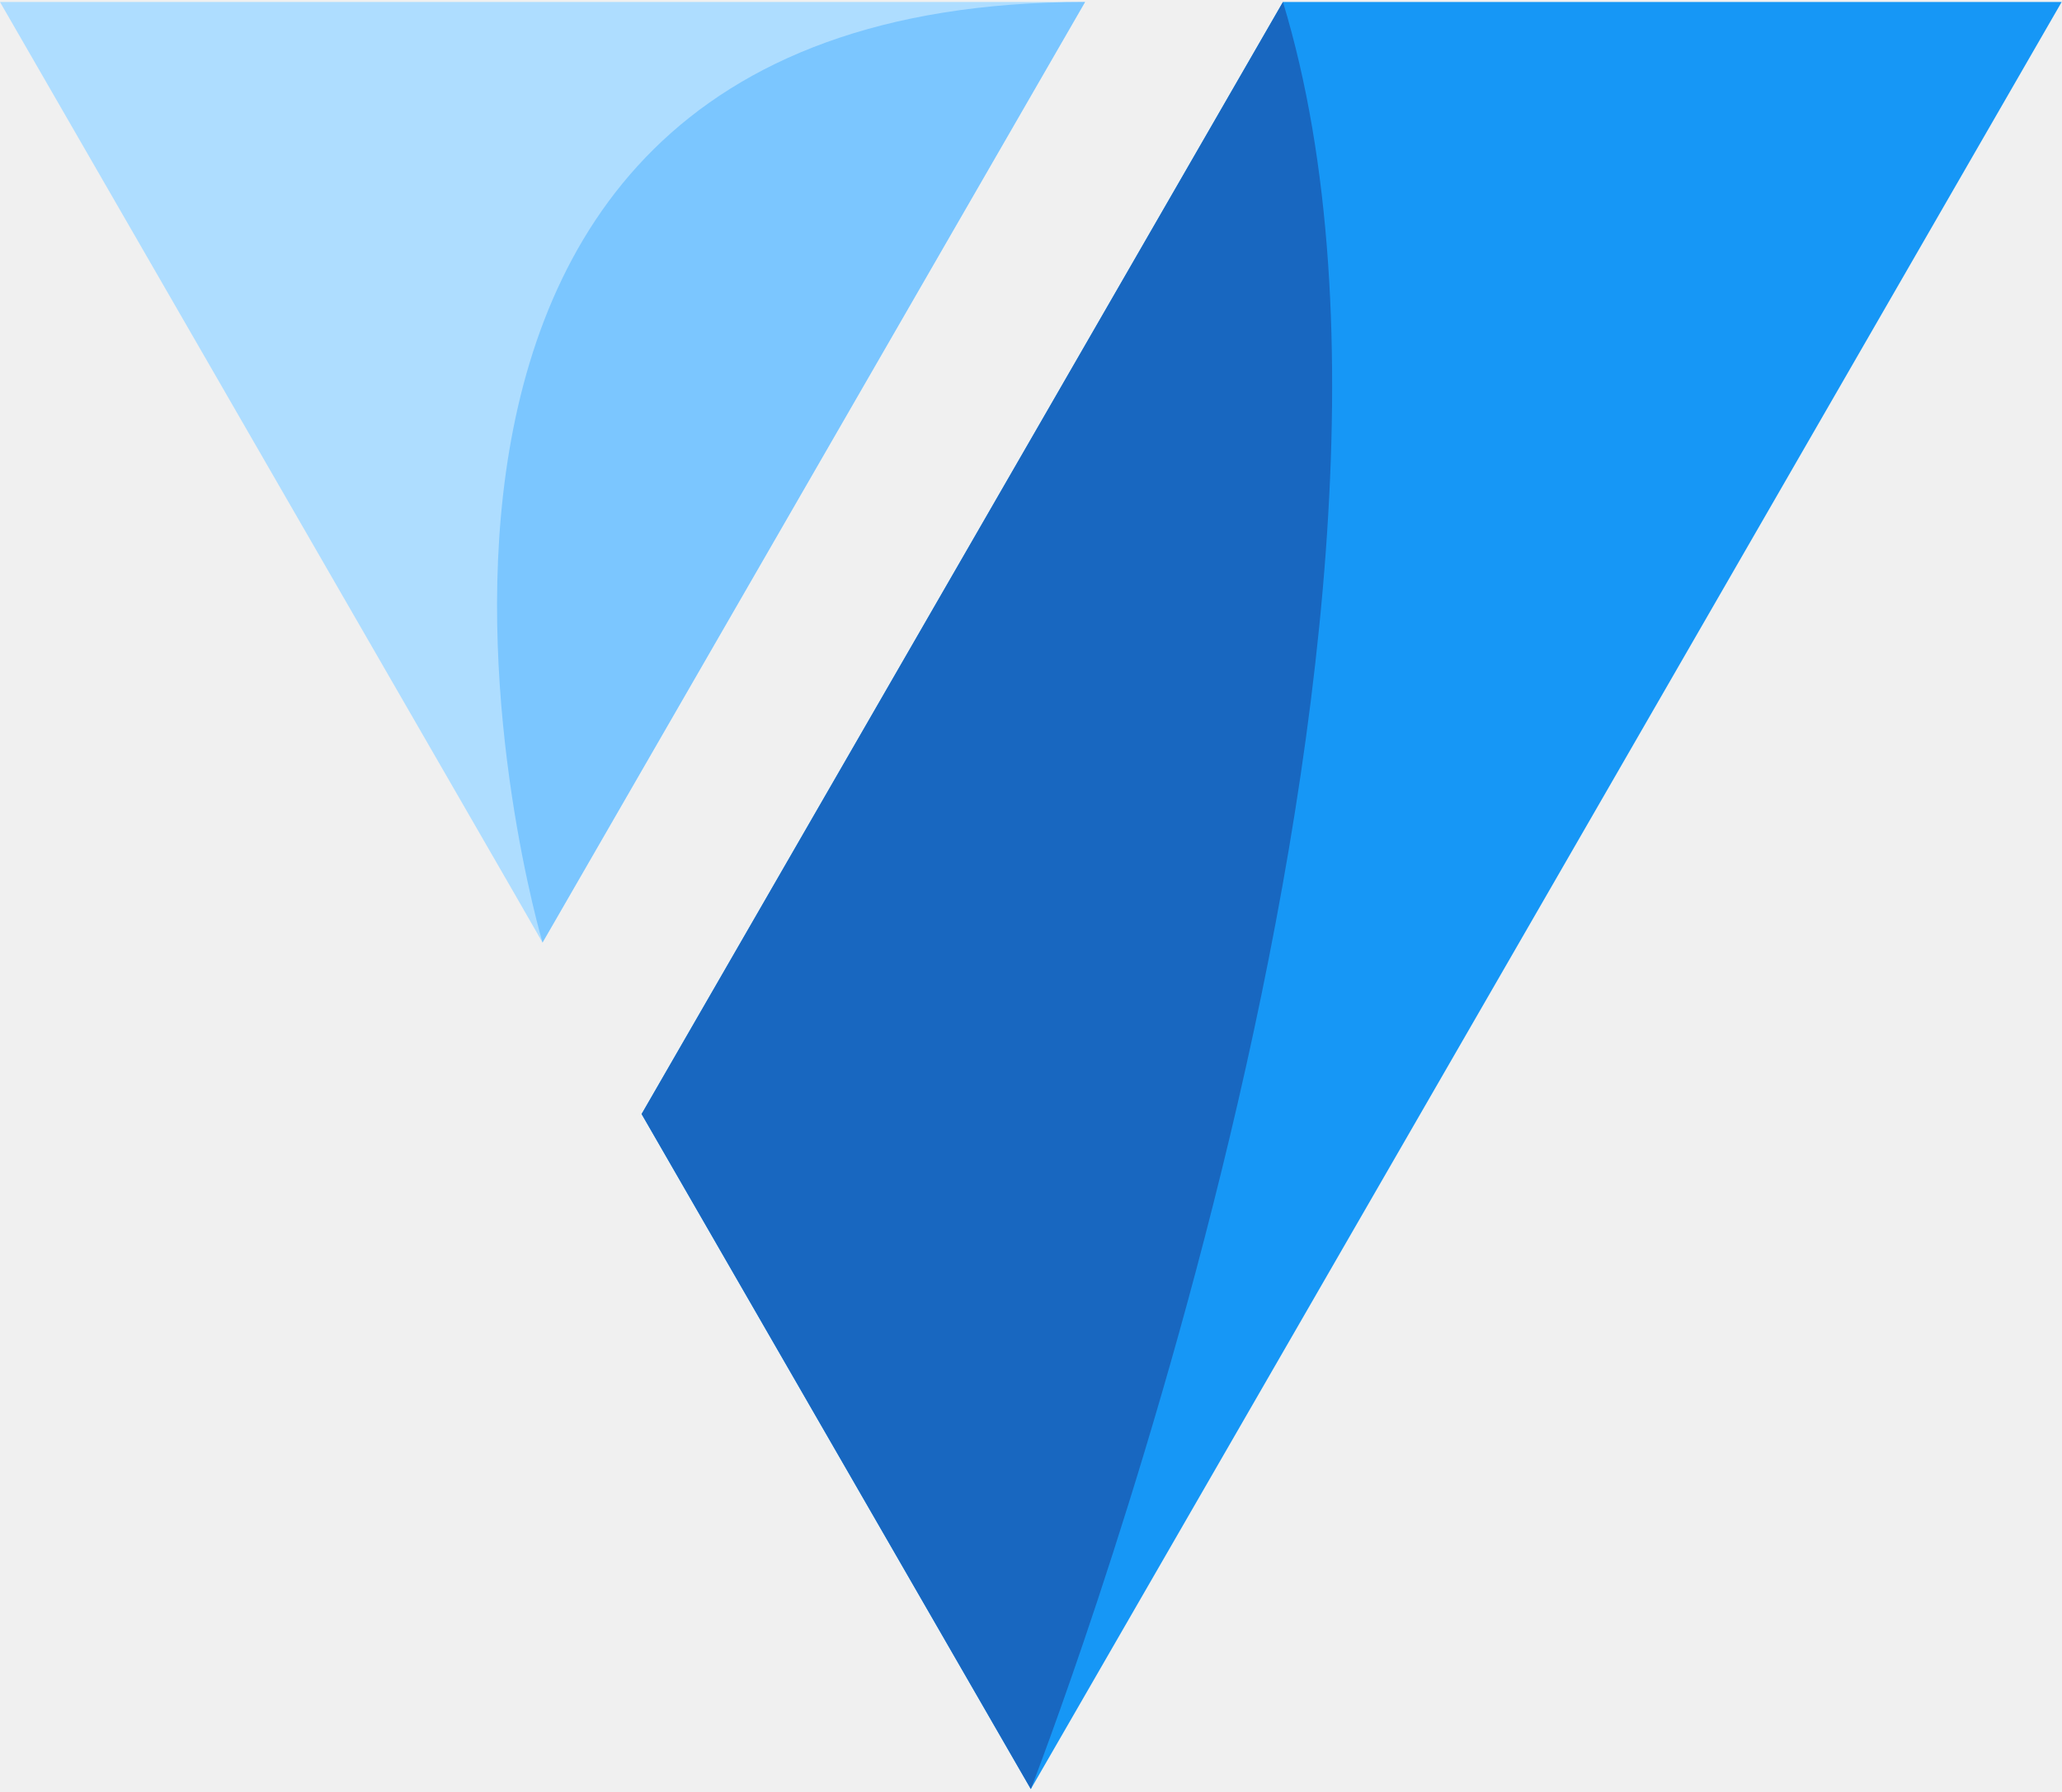
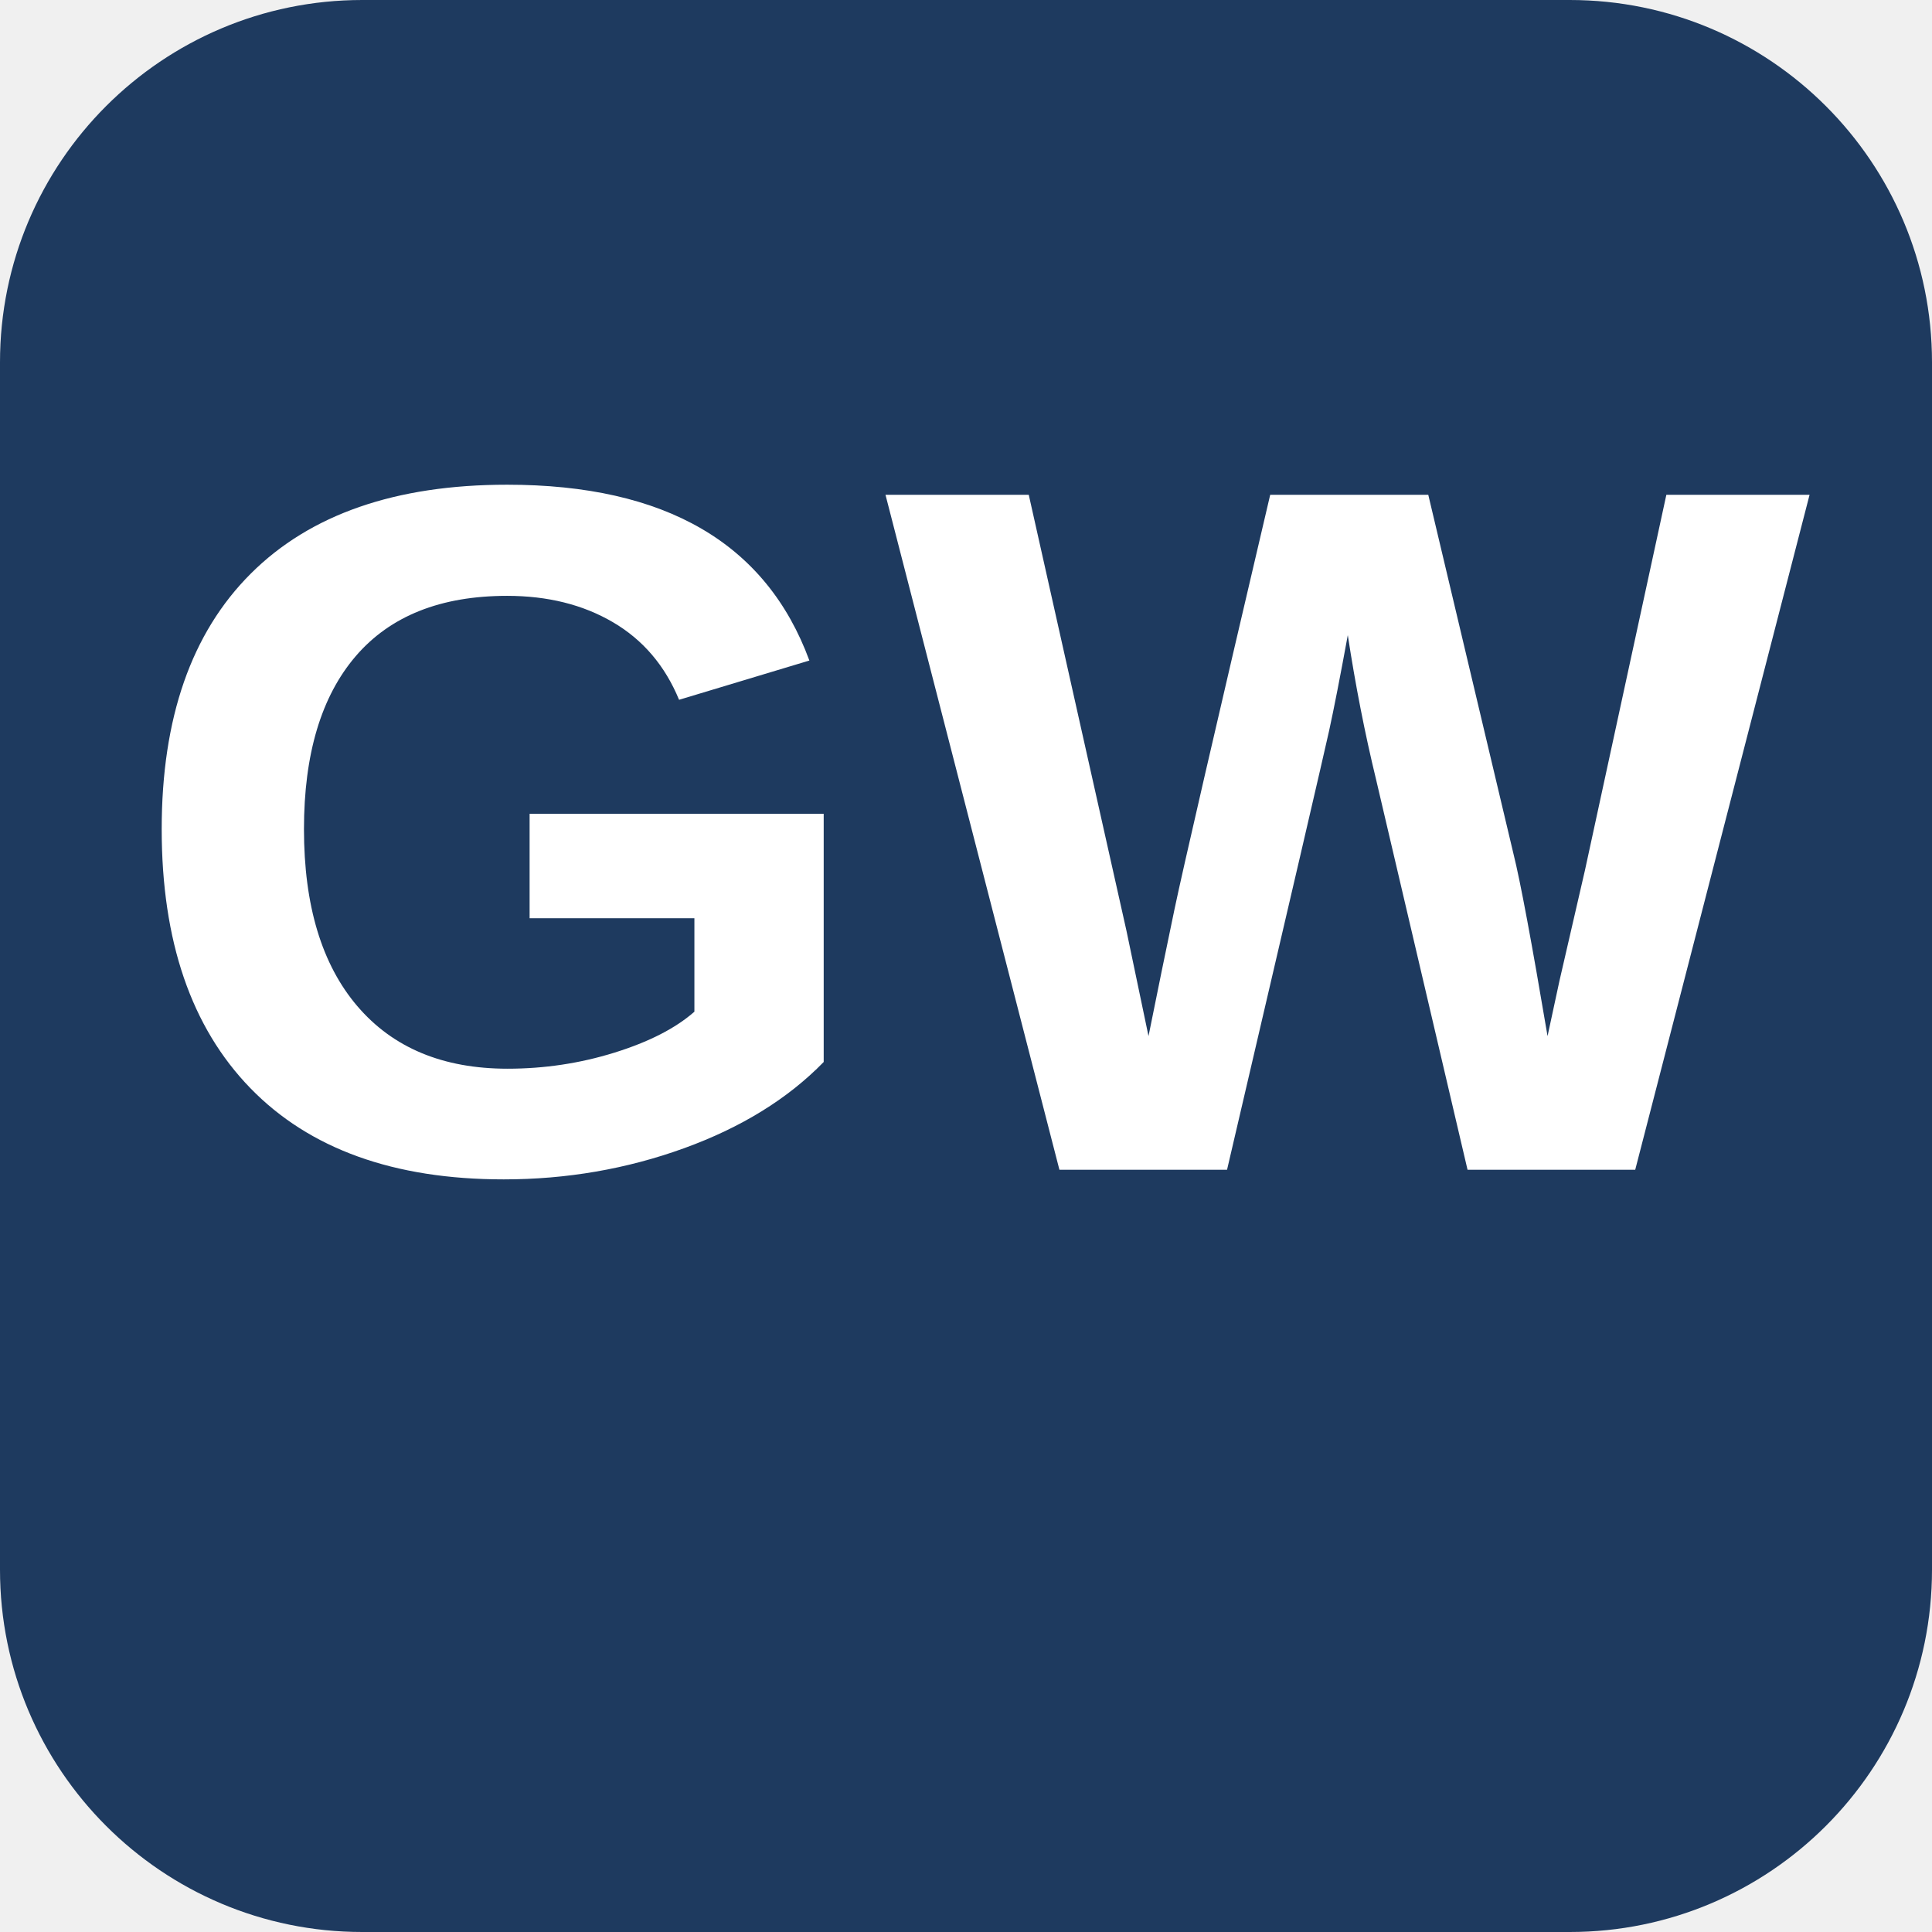
- <svg xmlns="http://www.w3.org/2000/svg" width="488" height="424" viewBox="0 0 488 424" fill="none">
-   <path d="M249.126 95.017L151.843 263.694L243.959 423.473L365.966 211.973L487.918 0.473H303.629L249.126 95.017Z" fill="#1697F6" />
-   <path d="M122.007 211.973L128.396 223.096L219.402 65.263L256.793 0.473H243.959H0L122.007 211.973Z" fill="#AEDDFF" />
-   <path d="M303.629 0.473C349.743 152.355 243.959 423.473 243.959 423.473L151.843 263.694L303.629 0.473Z" fill="#1867C0" />
-   <path d="M256.793 0.473C62.504 0.473 128.397 223.096 128.397 223.096L256.793 0.473Z" fill="#7BC6FF" />
+ <svg xmlns="http://www.w3.org/2000/svg" width="512" height="512" viewBox="0 0 512 512" fill="none">
+   <rect width="512" height="512" rx="96" fill="#1e3a5f" />
+   <text x="256" y="310" text-anchor="middle" font-family="Arial, Helvetica, sans-serif" font-weight="bold" font-size="260" fill="#ffffff">GW</text>
</svg>
